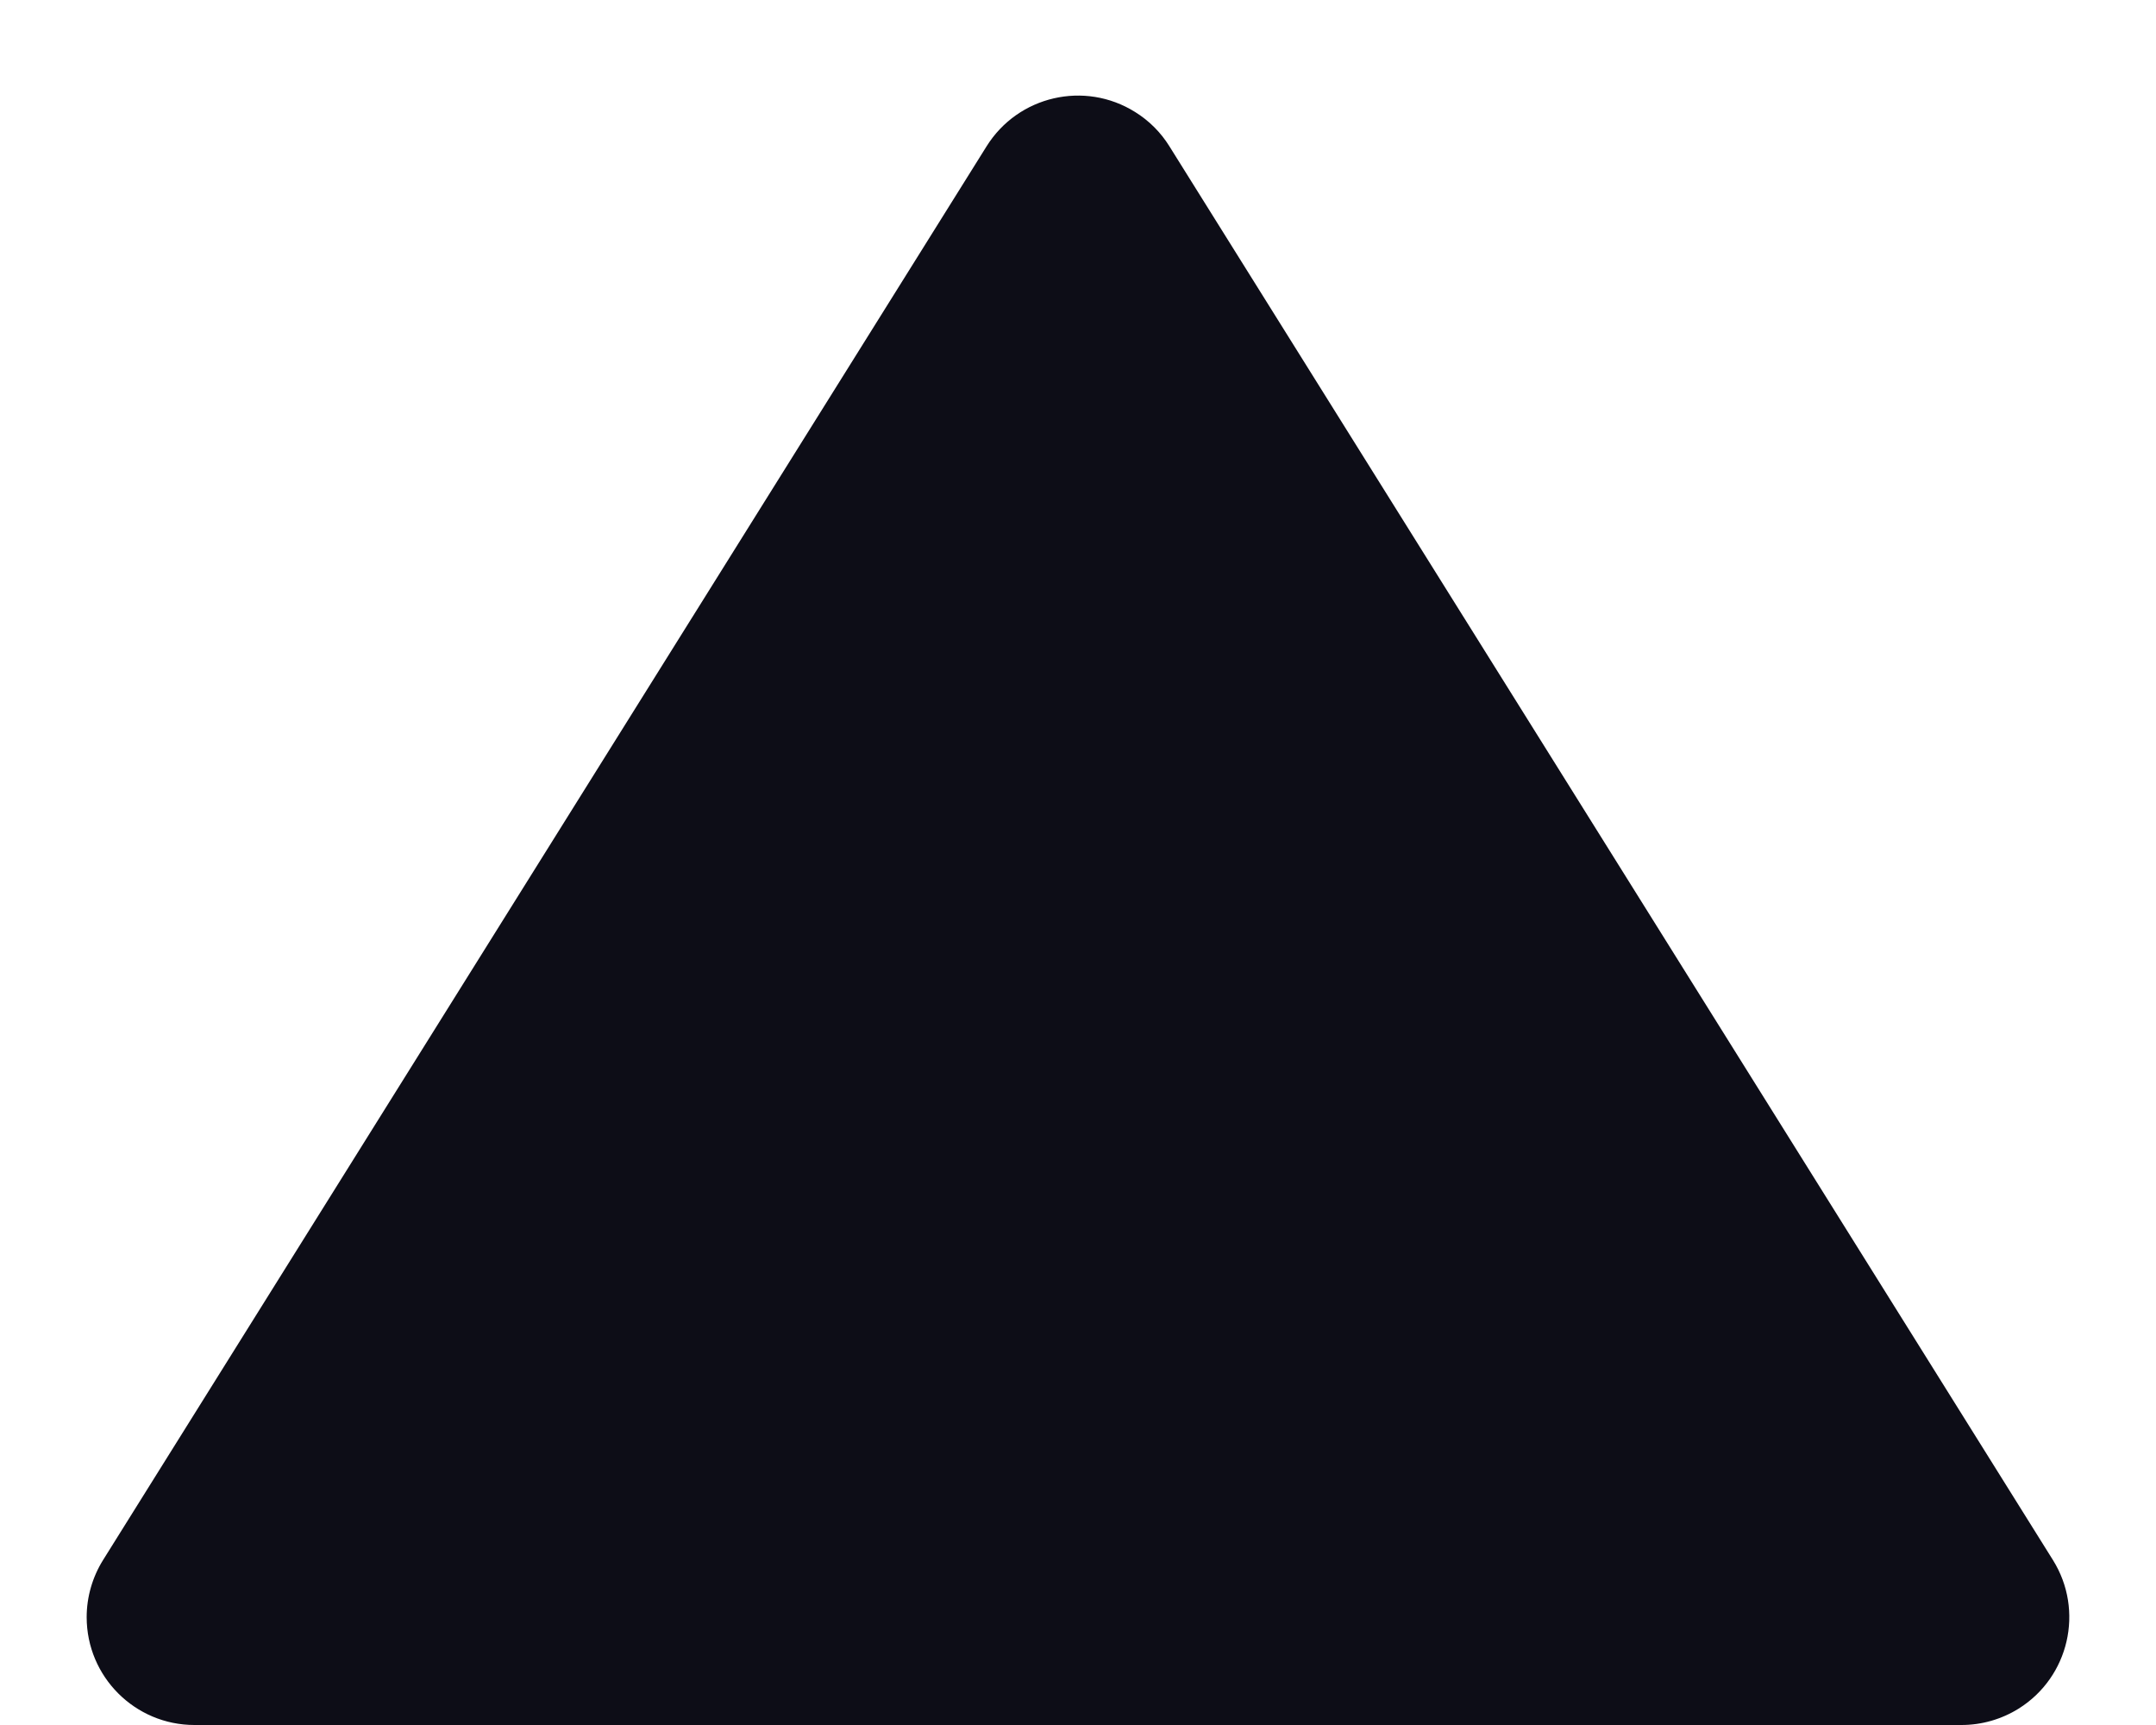
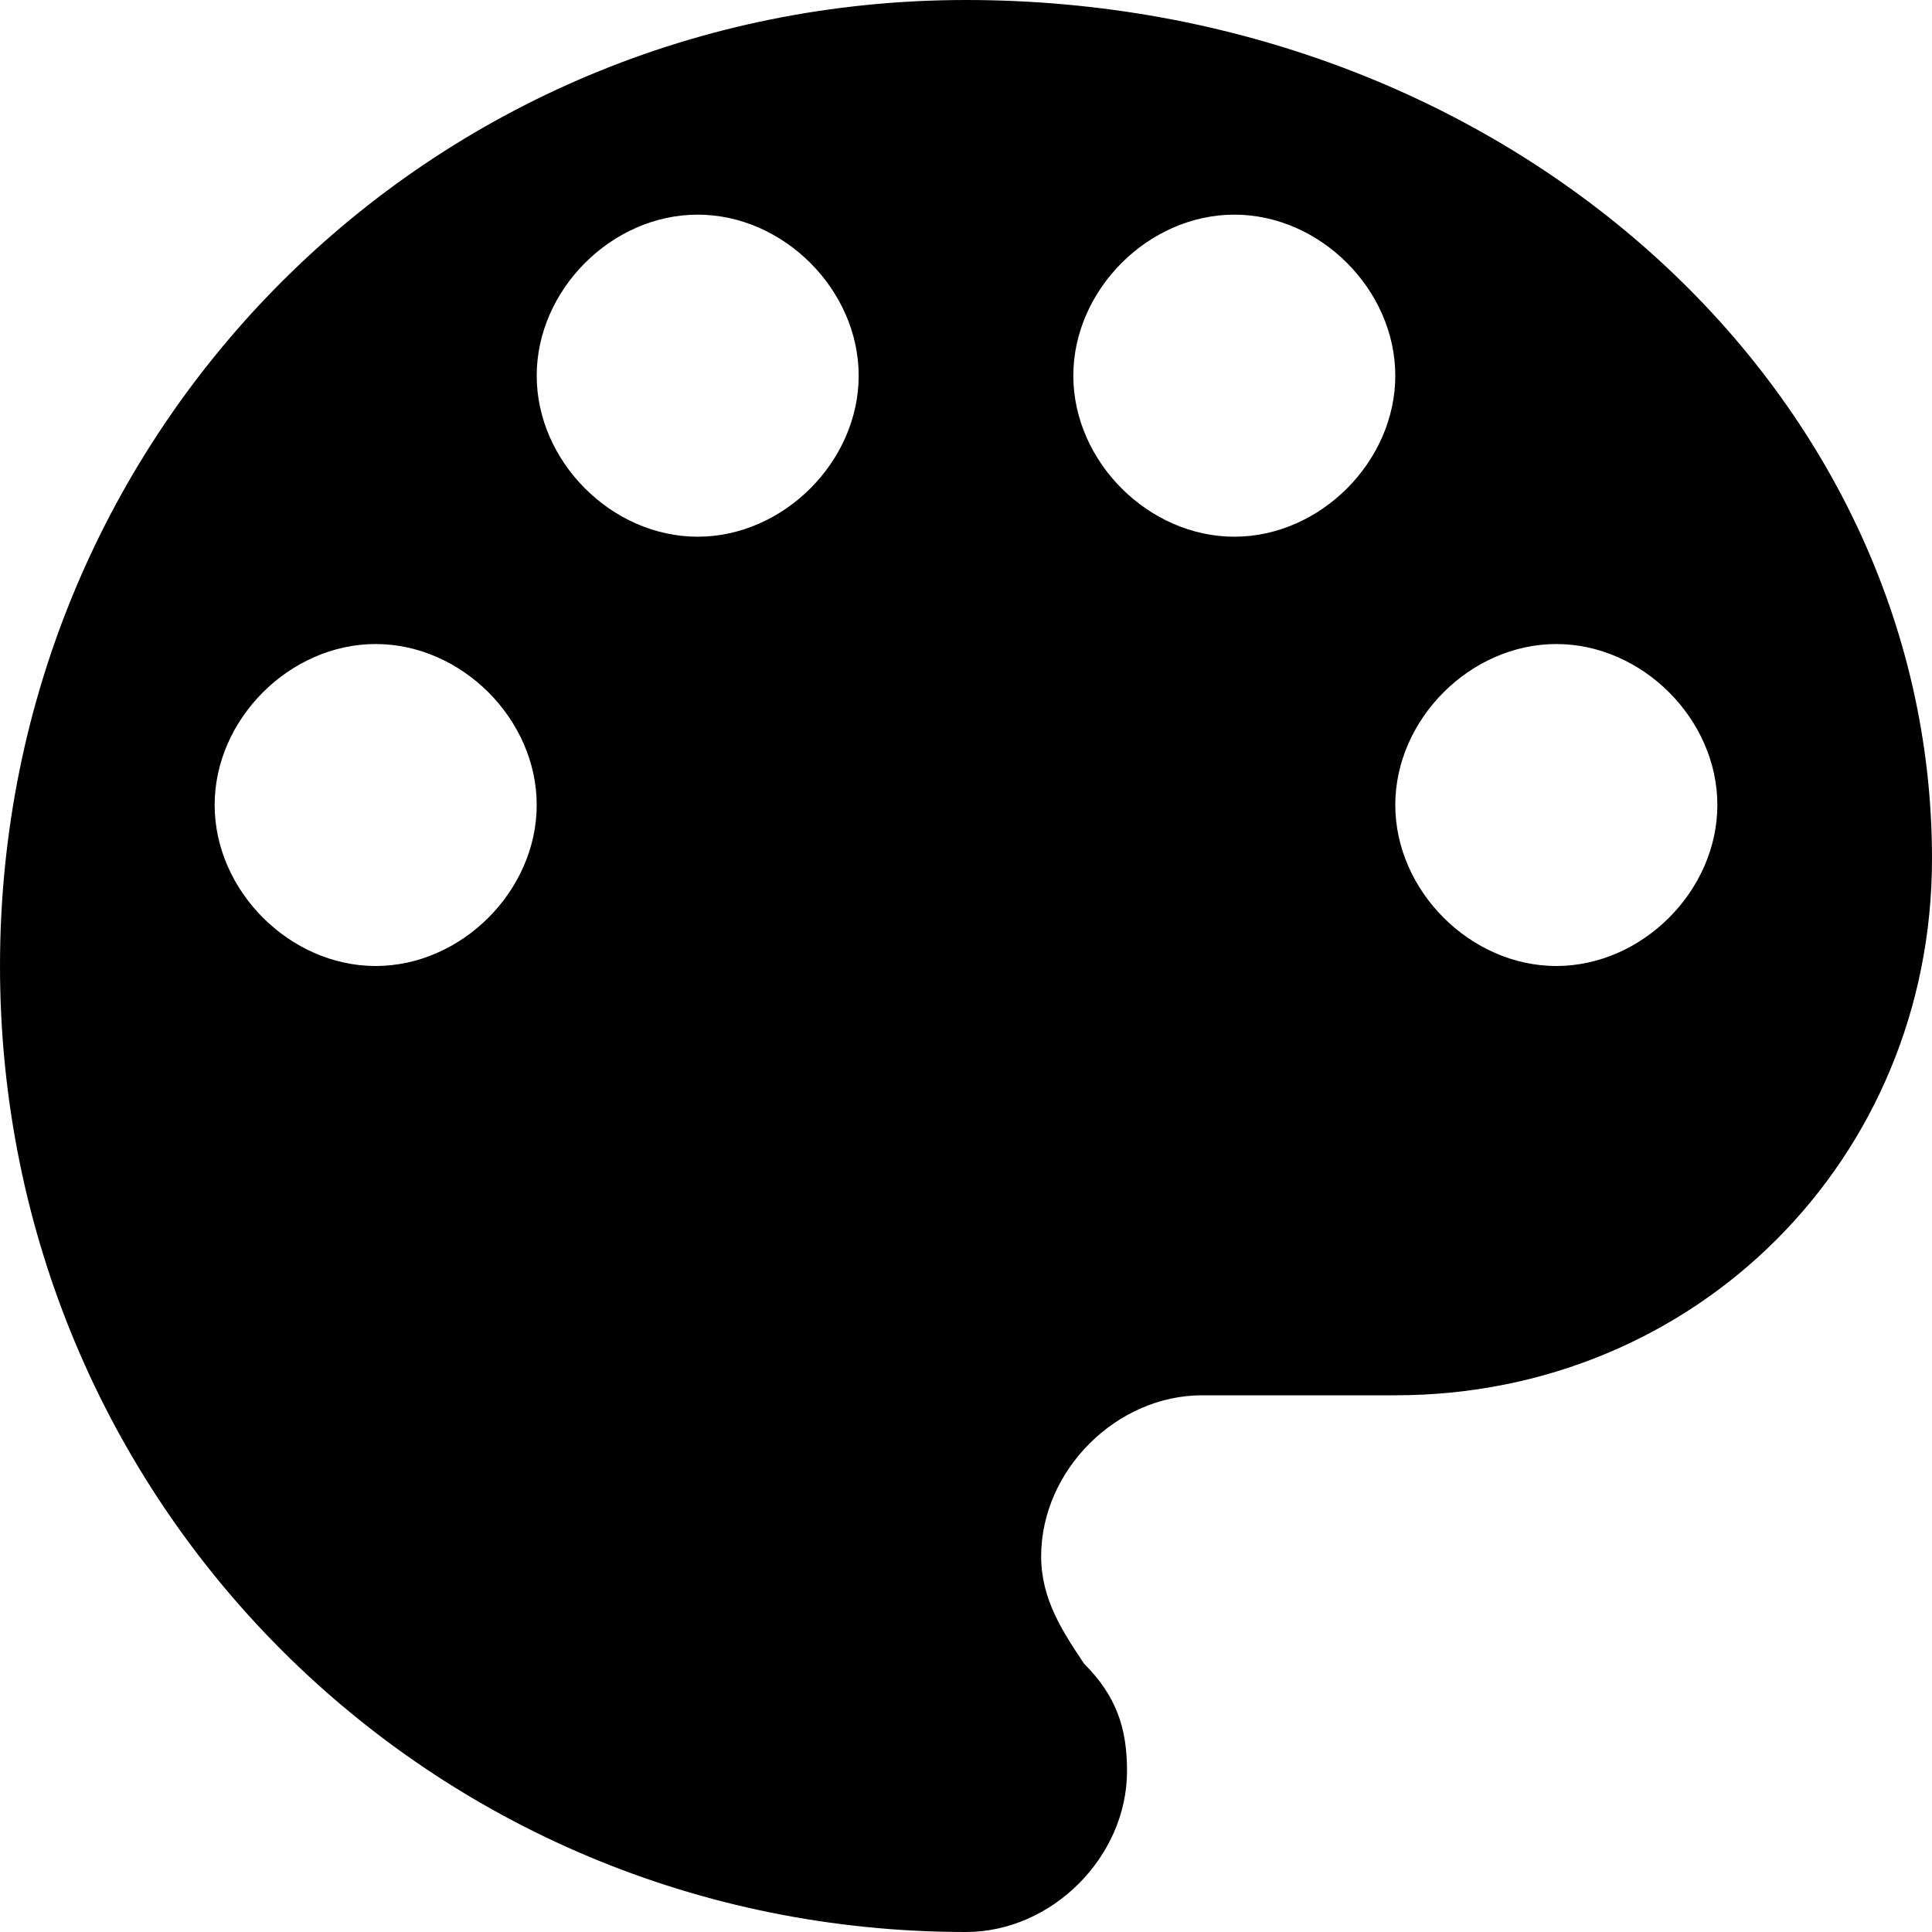
- <svg xmlns="http://www.w3.org/2000/svg" width="20" height="16" viewBox="0 0 20 16">
-   <g fill="none" transform="translate(-2 -4)">
-     <rect width="24" height="24" />
-     <path fill="#0D0D17" d="M12.848,5.357 L21.044,18.47 C21.336,18.938 21.194,19.555 20.726,19.848 C20.567,19.947 20.383,20 20.196,20 L3.804,20 C3.252,20 2.804,19.552 2.804,19 C2.804,18.813 2.857,18.629 2.956,18.47 L11.152,5.357 C11.445,4.888 12.062,4.746 12.53,5.039 C12.659,5.119 12.768,5.228 12.848,5.357 Z" />
-   </g>
+ <svg xmlns="http://www.w3.org/2000/svg" width="20" height="20" viewBox="0 0 20 20">
+   <path d="M12,2 C6.444,2 2,6.444 2,12 C2,17.556 6.444,22 12,22 C12.889,22 13.667,21.222 13.667,20.333 C13.667,19.889 13.556,19.556 13.222,19.222 C13,18.889 12.778,18.556 12.778,18.111 C12.778,17.222 13.556,16.444 14.444,16.444 L16.444,16.444 C19.556,16.444 22,14 22,10.889 C22,6 17.556,2 12,2 Z M5.889,12 C5,12 4.222,11.222 4.222,10.333 C4.222,9.444 5,8.667 5.889,8.667 C6.778,8.667 7.556,9.444 7.556,10.333 C7.556,11.222 6.778,12 5.889,12 Z M9.222,7.556 C8.333,7.556 7.556,6.778 7.556,5.889 C7.556,5 8.333,4.222 9.222,4.222 C10.111,4.222 10.889,5 10.889,5.889 C10.889,6.778 10.111,7.556 9.222,7.556 Z M14.778,7.556 C13.889,7.556 13.111,6.778 13.111,5.889 C13.111,5 13.889,4.222 14.778,4.222 C15.667,4.222 16.444,5 16.444,5.889 C16.444,6.778 15.667,7.556 14.778,7.556 Z M18.111,12 C17.222,12 16.444,11.222 16.444,10.333 C16.444,9.444 17.222,8.667 18.111,8.667 C19,8.667 19.778,9.444 19.778,10.333 C19.778,11.222 19,12 18.111,12 Z" transform="translate(-2 -2)" />
</svg>
